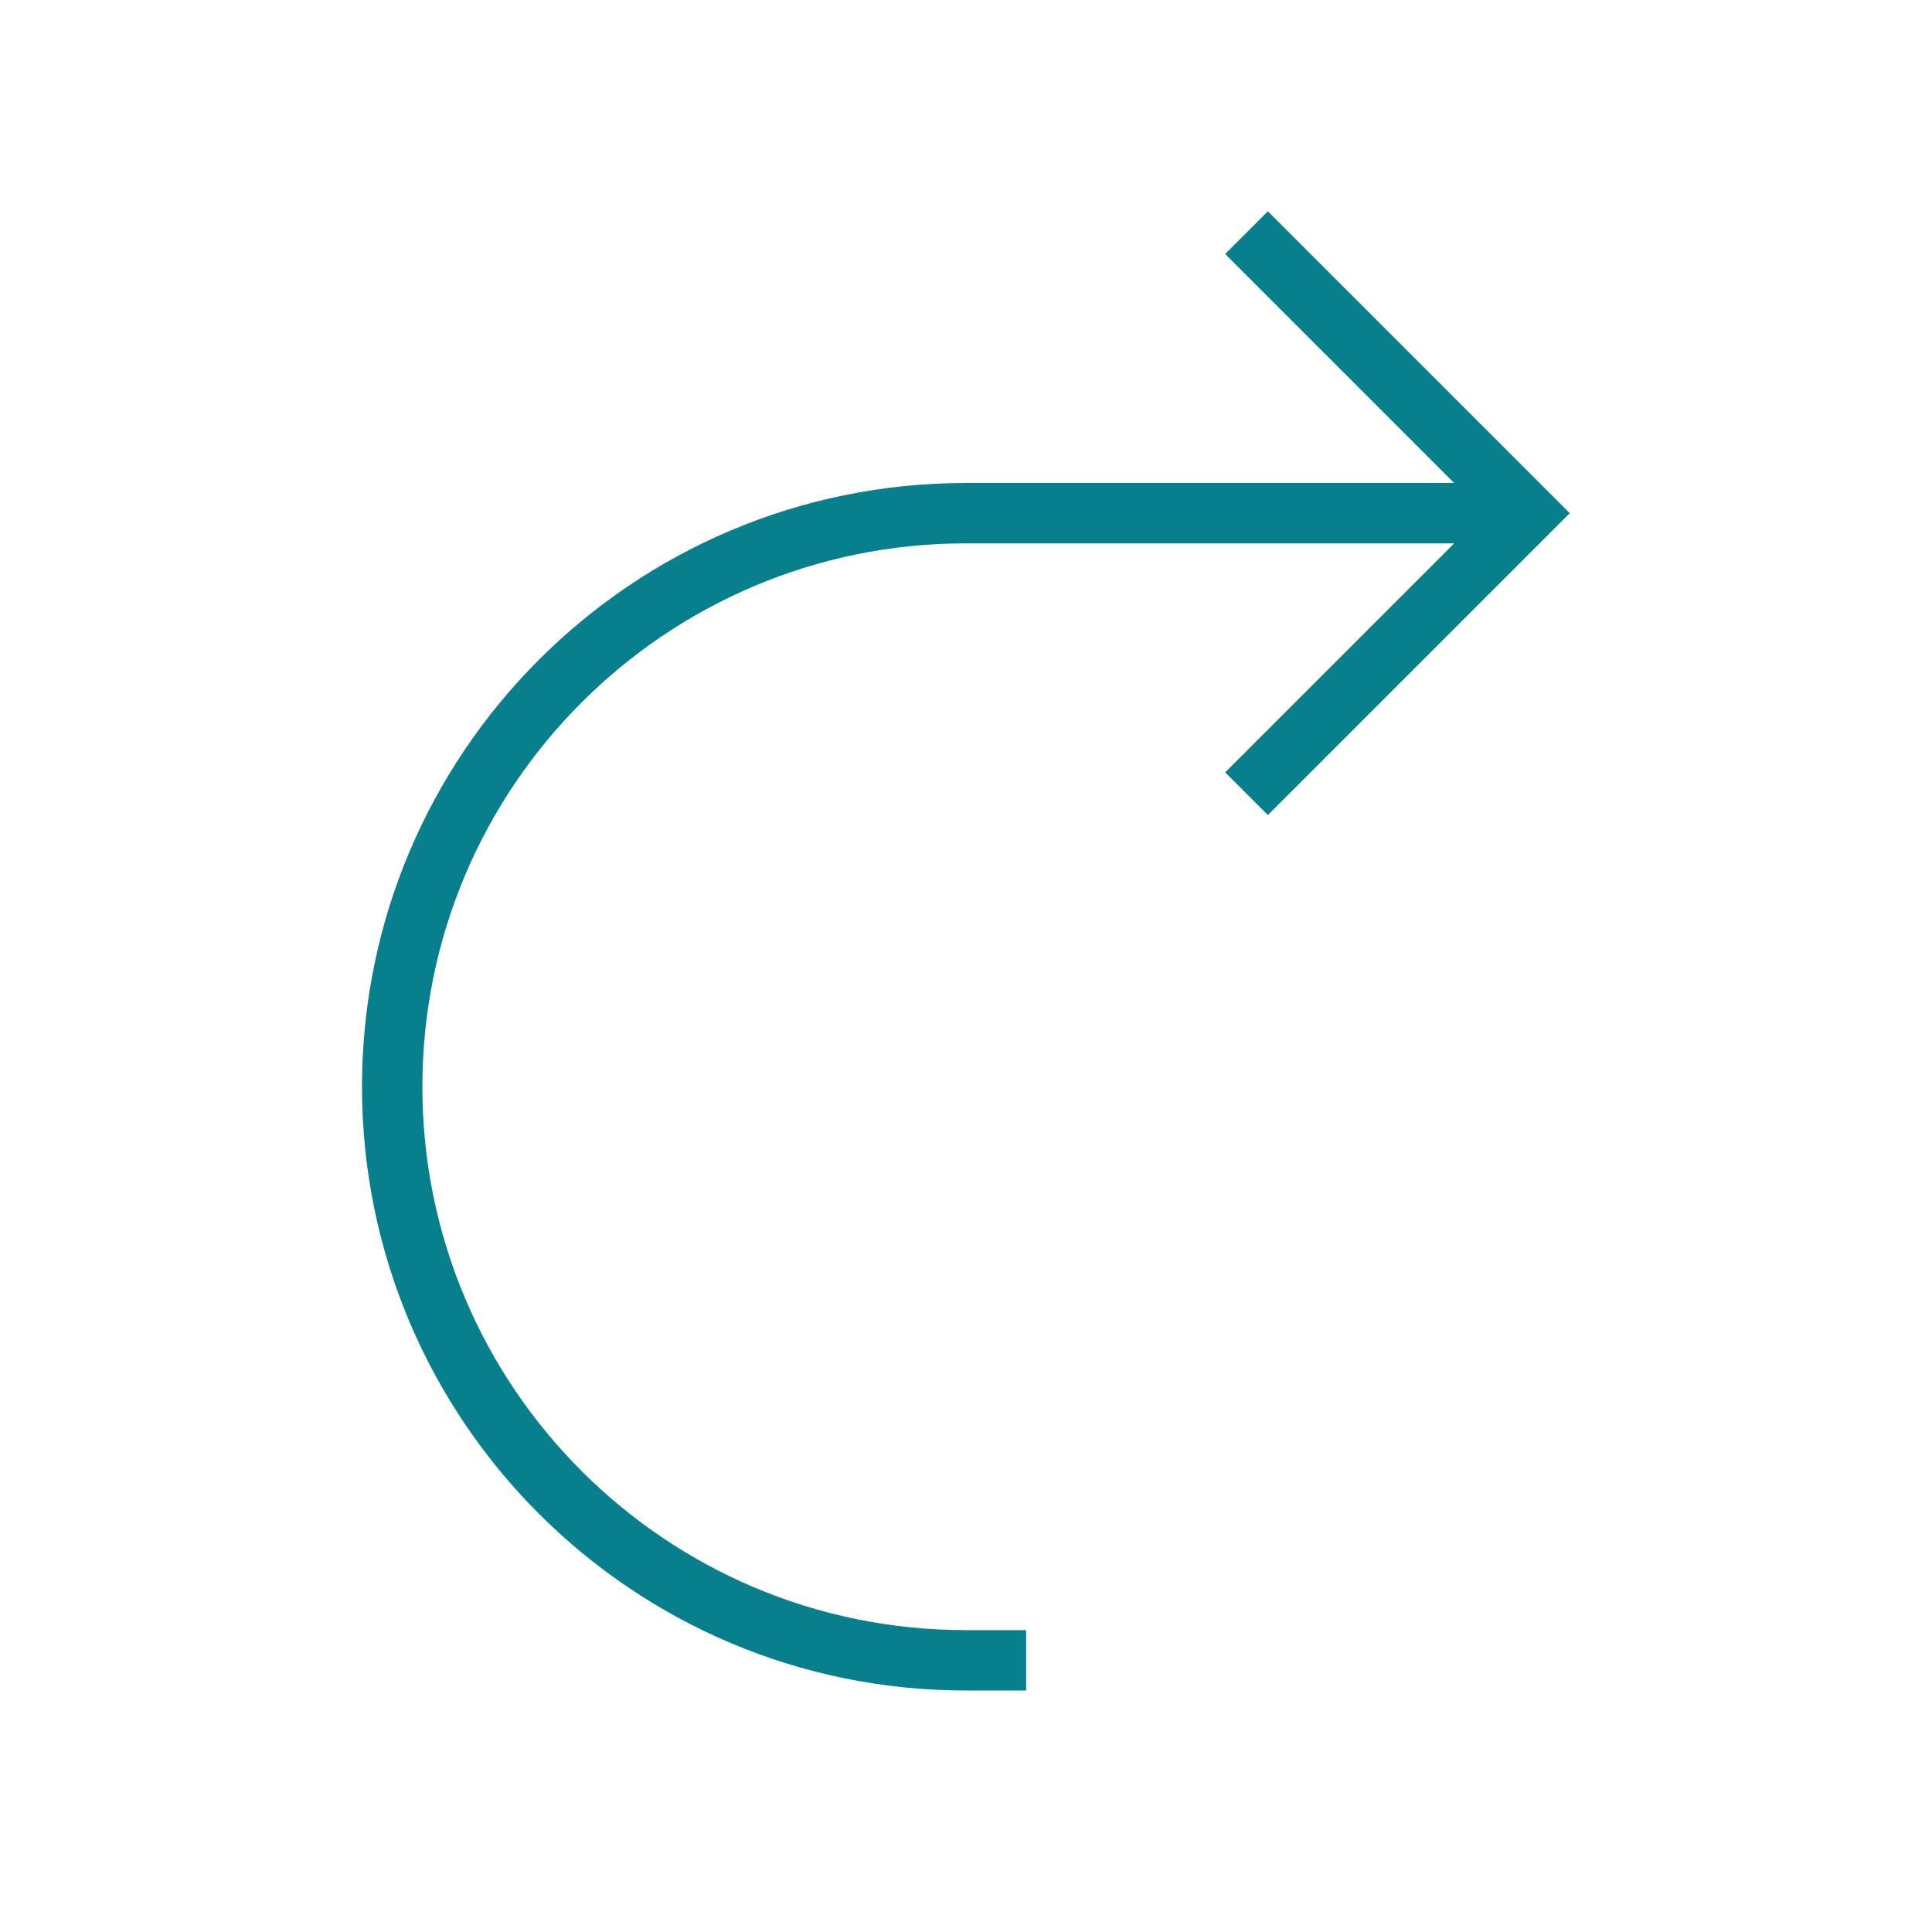
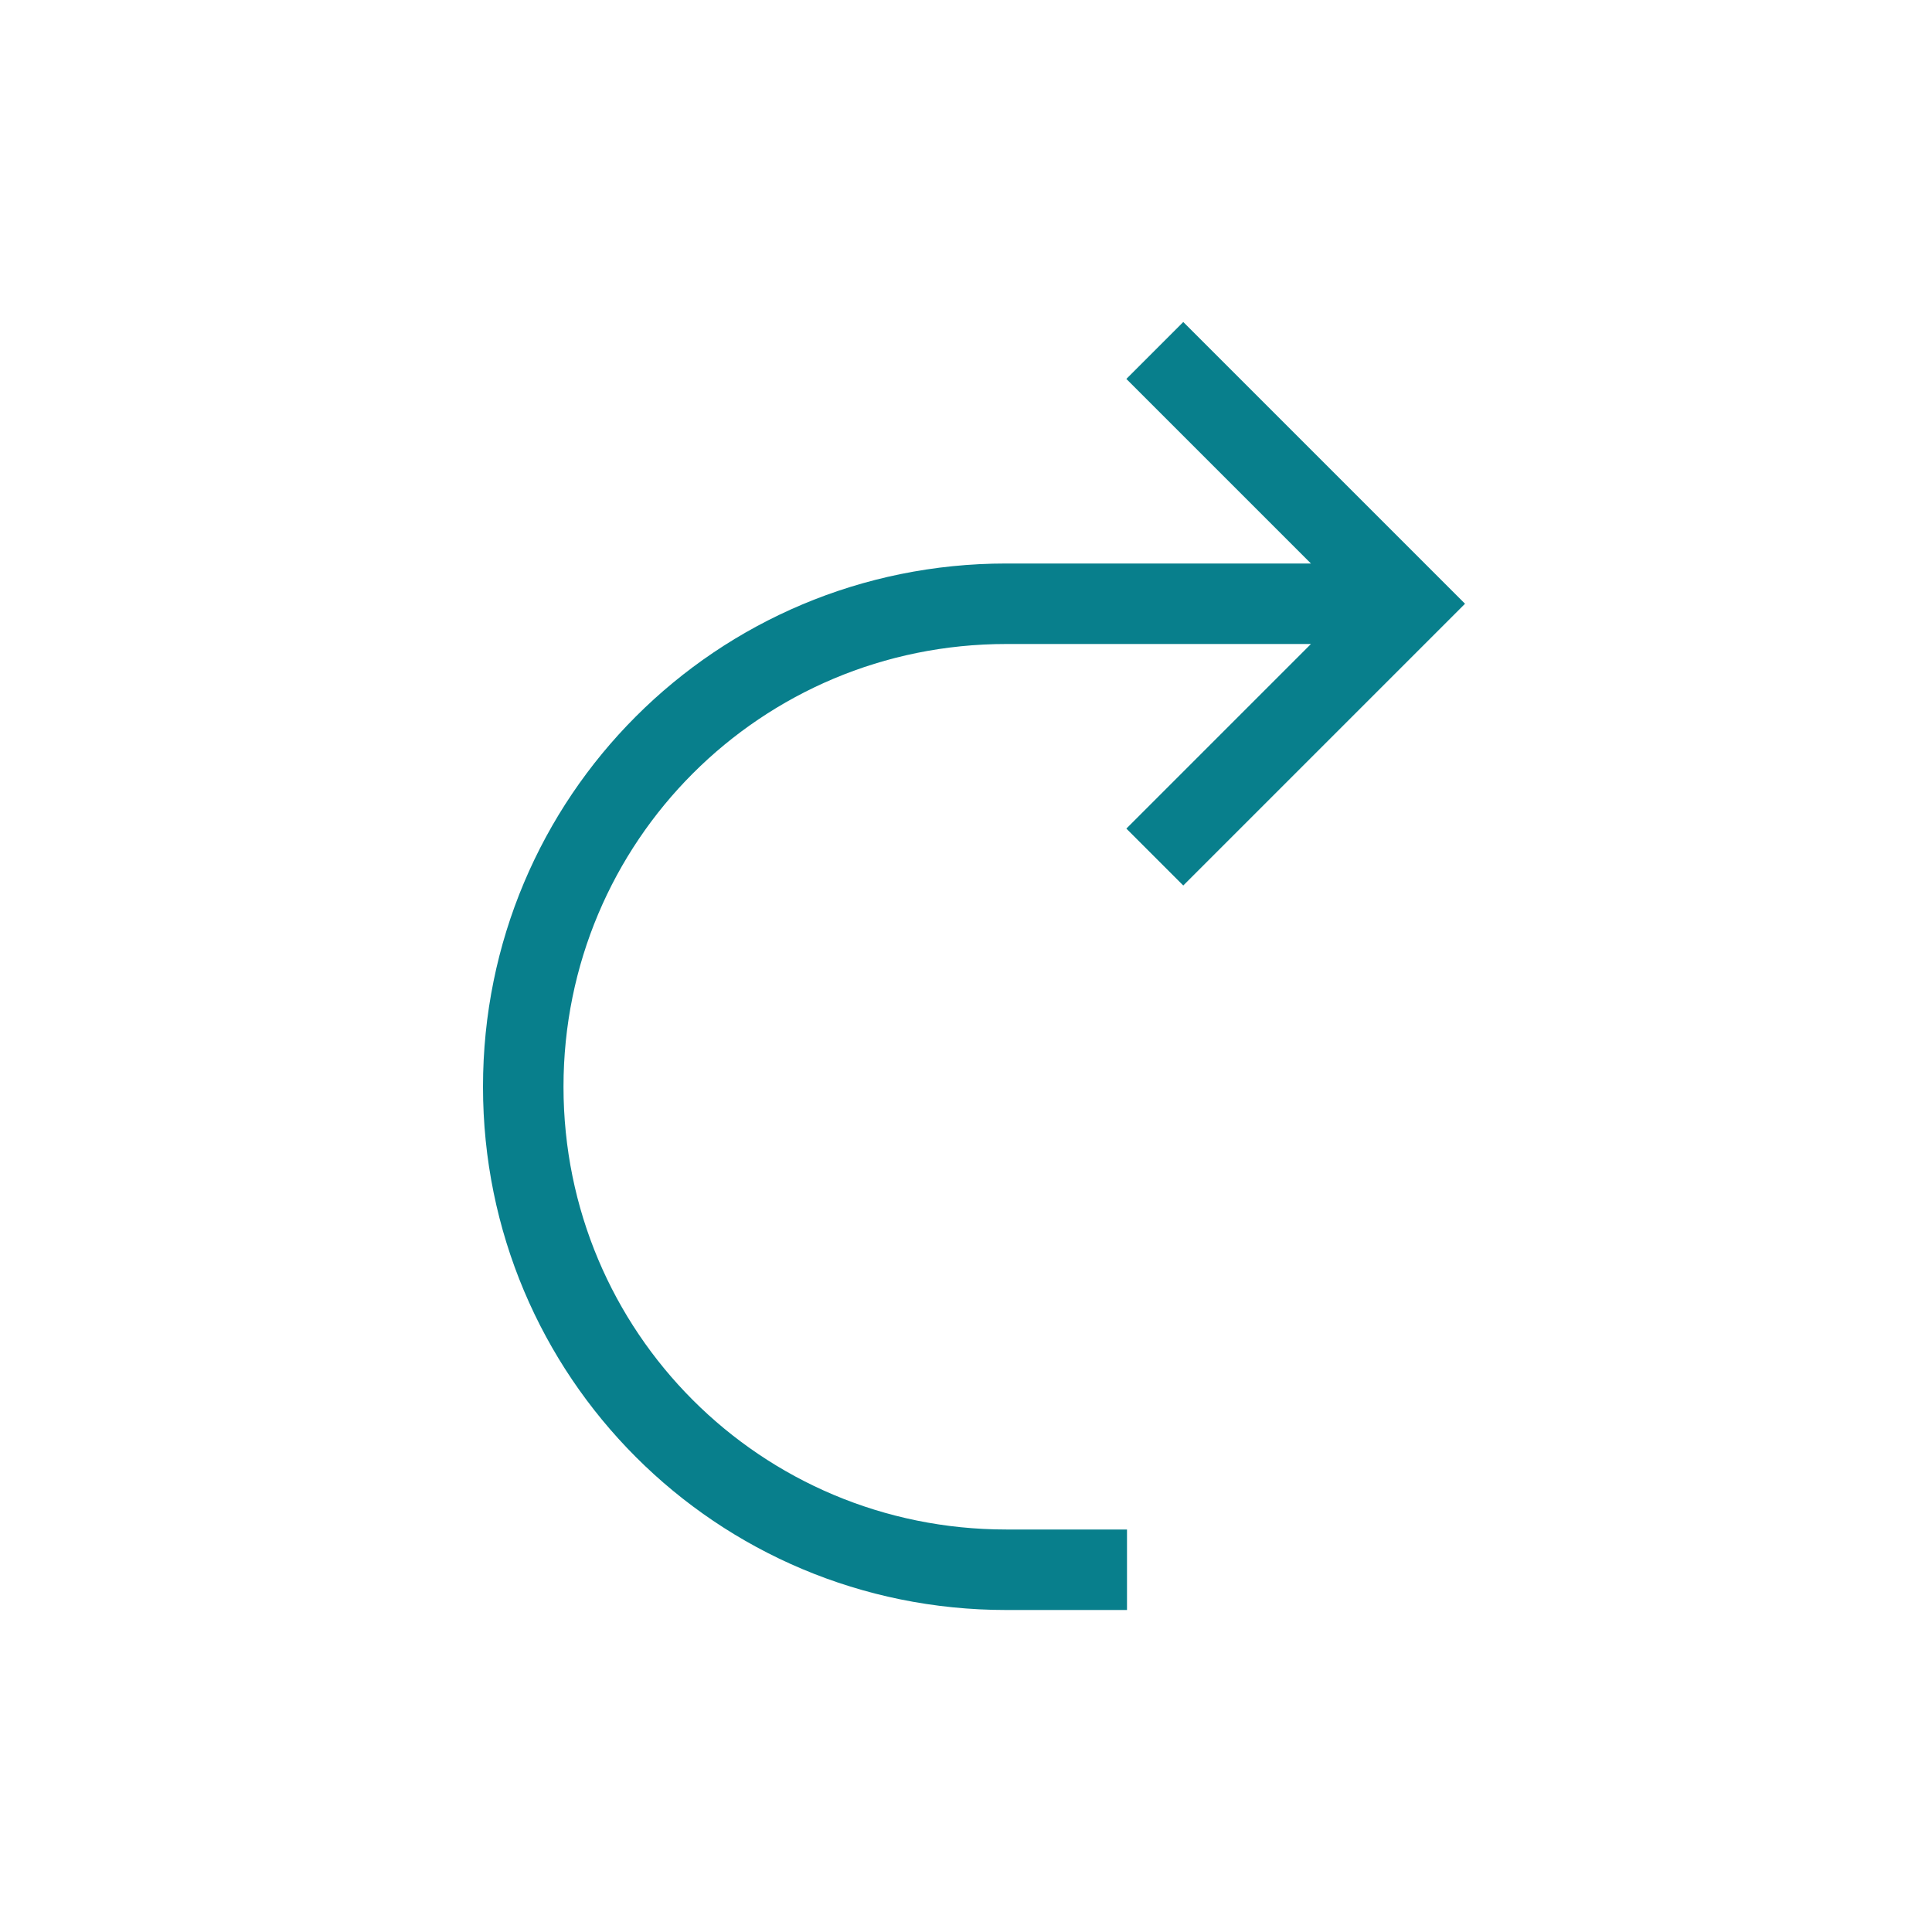
- <svg xmlns="http://www.w3.org/2000/svg" viewBox="0 0 32 32">
+ <svg xmlns="http://www.w3.org/2000/svg" viewBox="0 0 24 24">
  <defs id="defs3051">
    <style type="text/css" id="current-color-scheme">
      .ColorScheme-Text {
        color:#087f8c;
      }
      </style>
  </defs>
-   <path style="fill:currentColor;fill-opacity:1;stroke:none" d="m21 3.5l-.707.707 3.793 3.793h-8.09a10 10 0 0 0 -10 10 10 10 0 0 0 10 10h1v-1h-1a9 9 0 0 1 -9 -9 9 9 0 0 1 9 -9h8.09l-3.793 3.793.707.707 5-5-1-1z" class="ColorScheme-Text" />
+   <path style="fill:currentColor;fill-opacity:1;stroke:none" d="m13.699 3l-.707.707 2.293 2.293h-2.285-1.008-.492c-3.601 0-6.5 2.899-6.5 6.5 0 3.601 2.899 6.5 6.5 6.5h1.5v-1h-1.5c-3.047 0-5.5-2.453-5.5-5.5 0-3.047 2.453-5.5 5.5-5.5h.492 1.008 2.285l-2.293 2.293.707.707 3.293-3.293.207-.207-.207-.207-3.293-3.293" class="ColorScheme-Text" transform="translate(1,1)" />
</svg>
